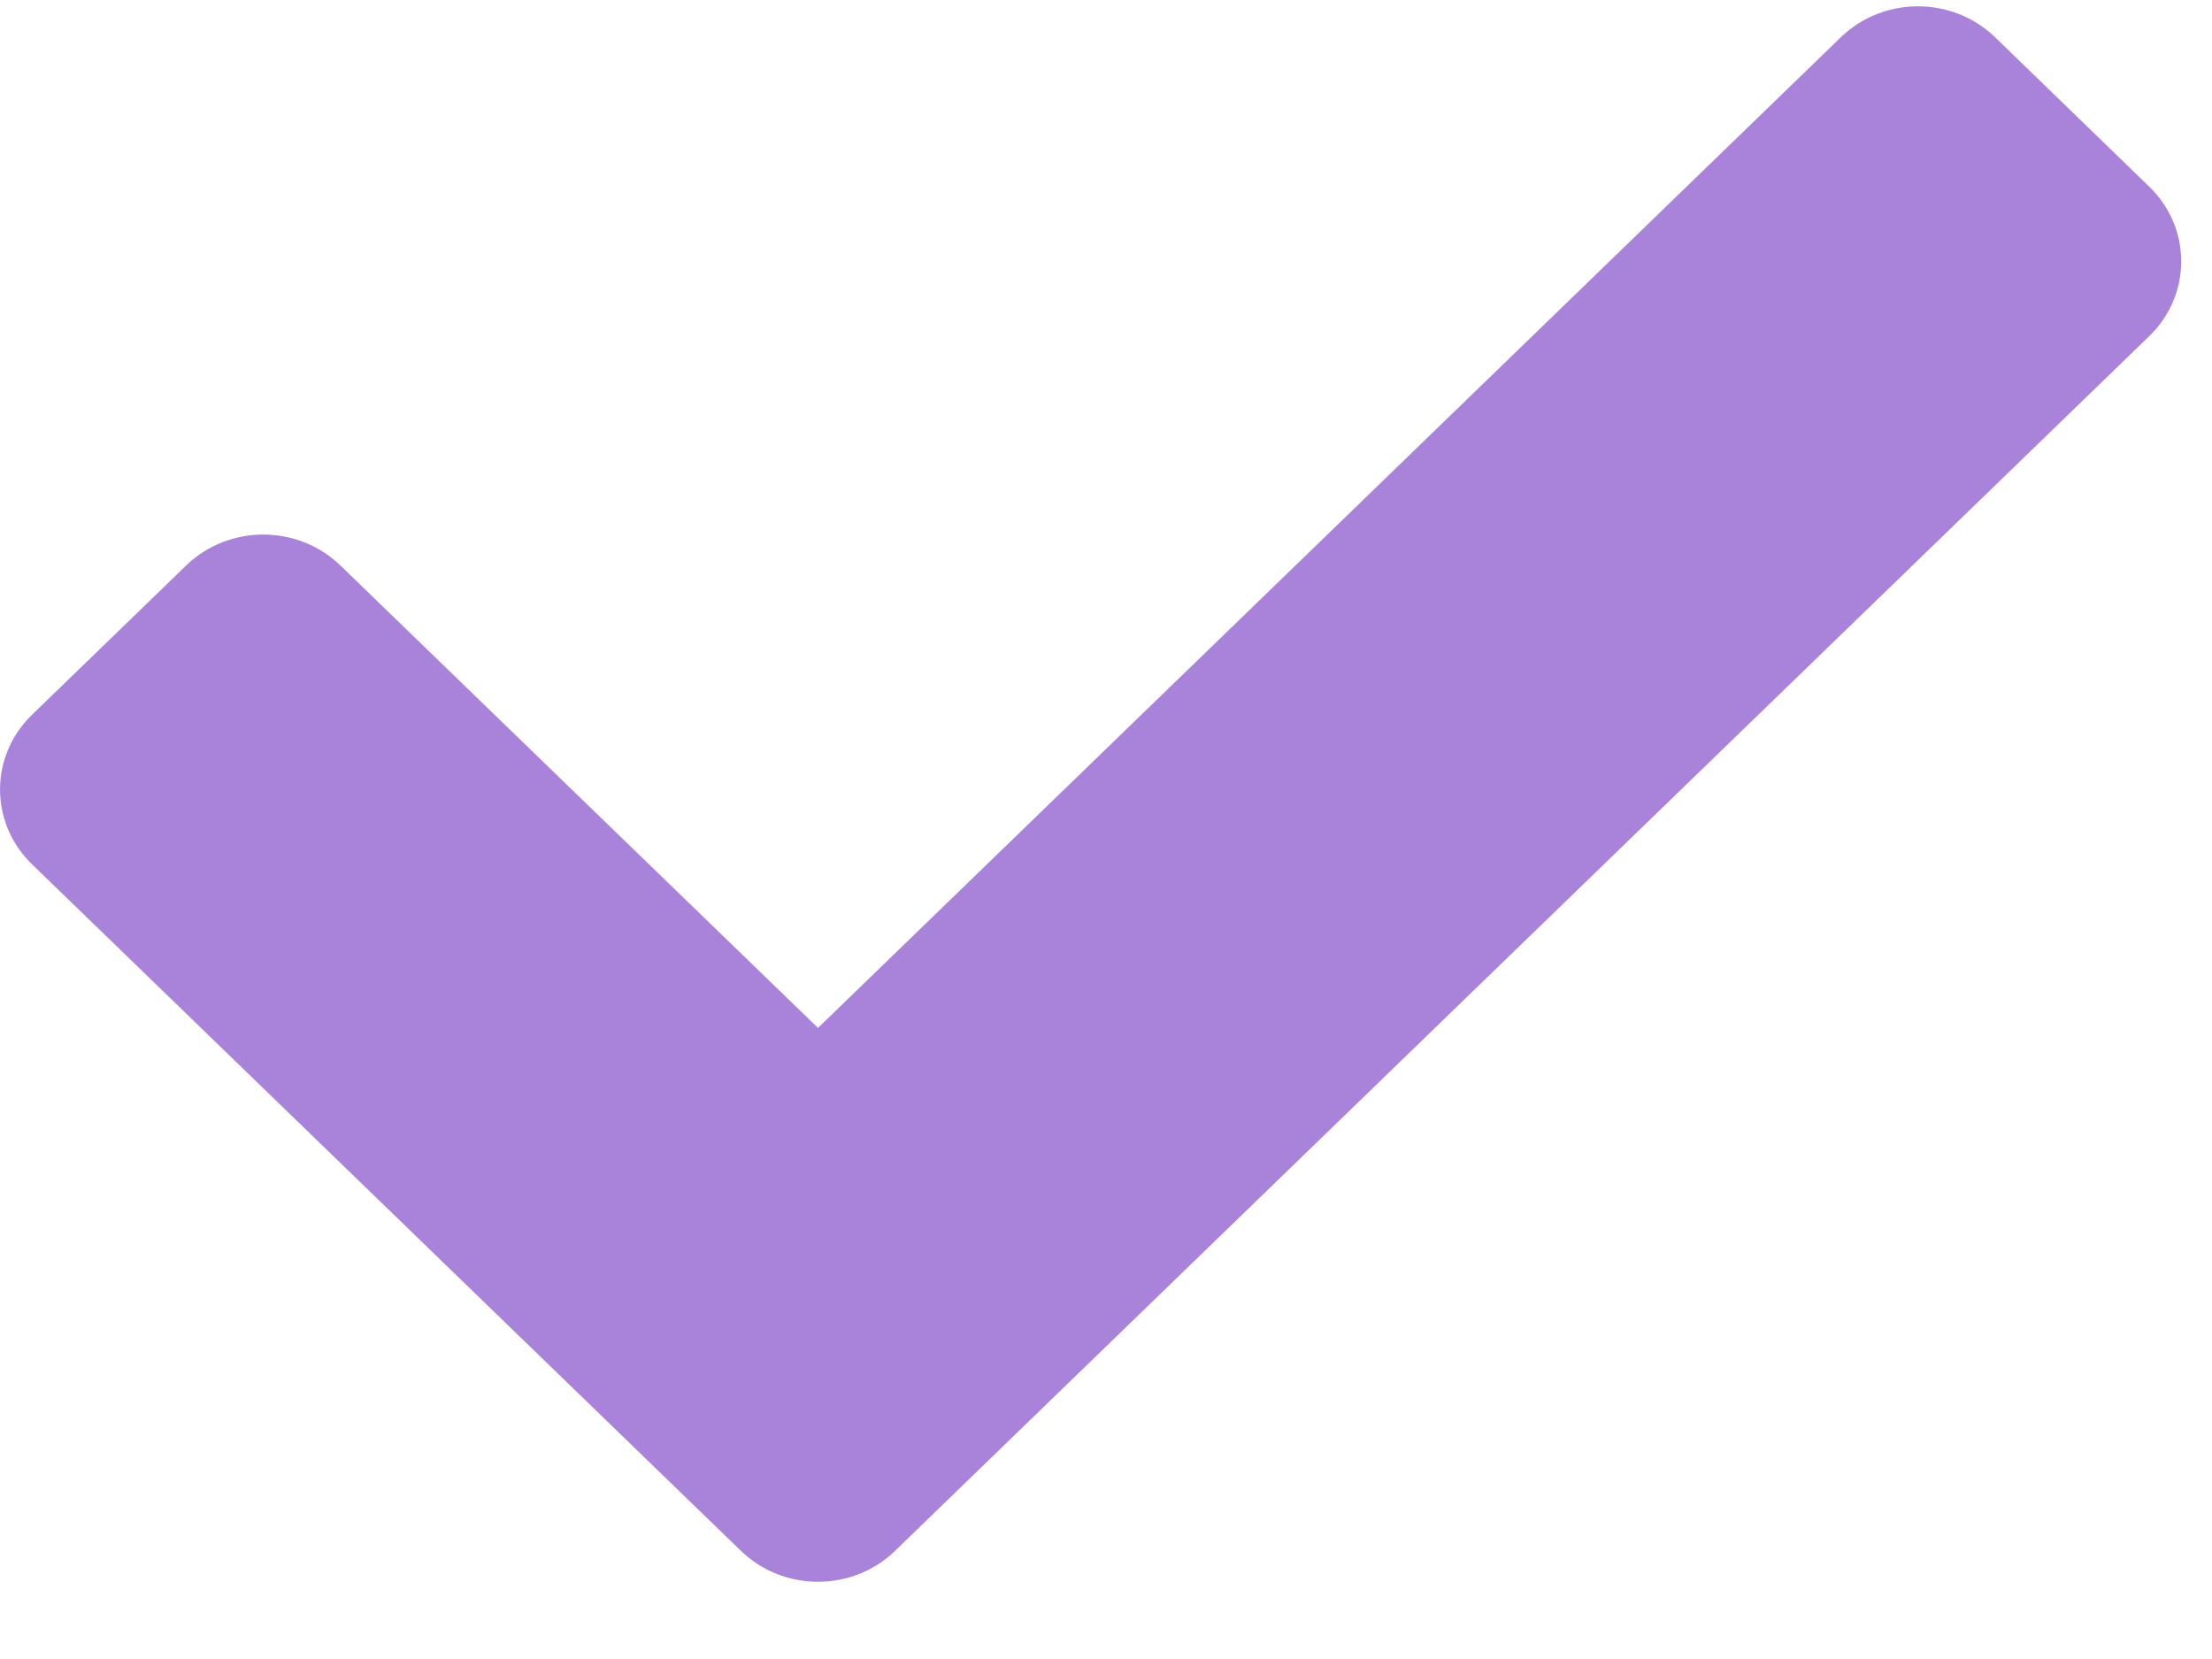
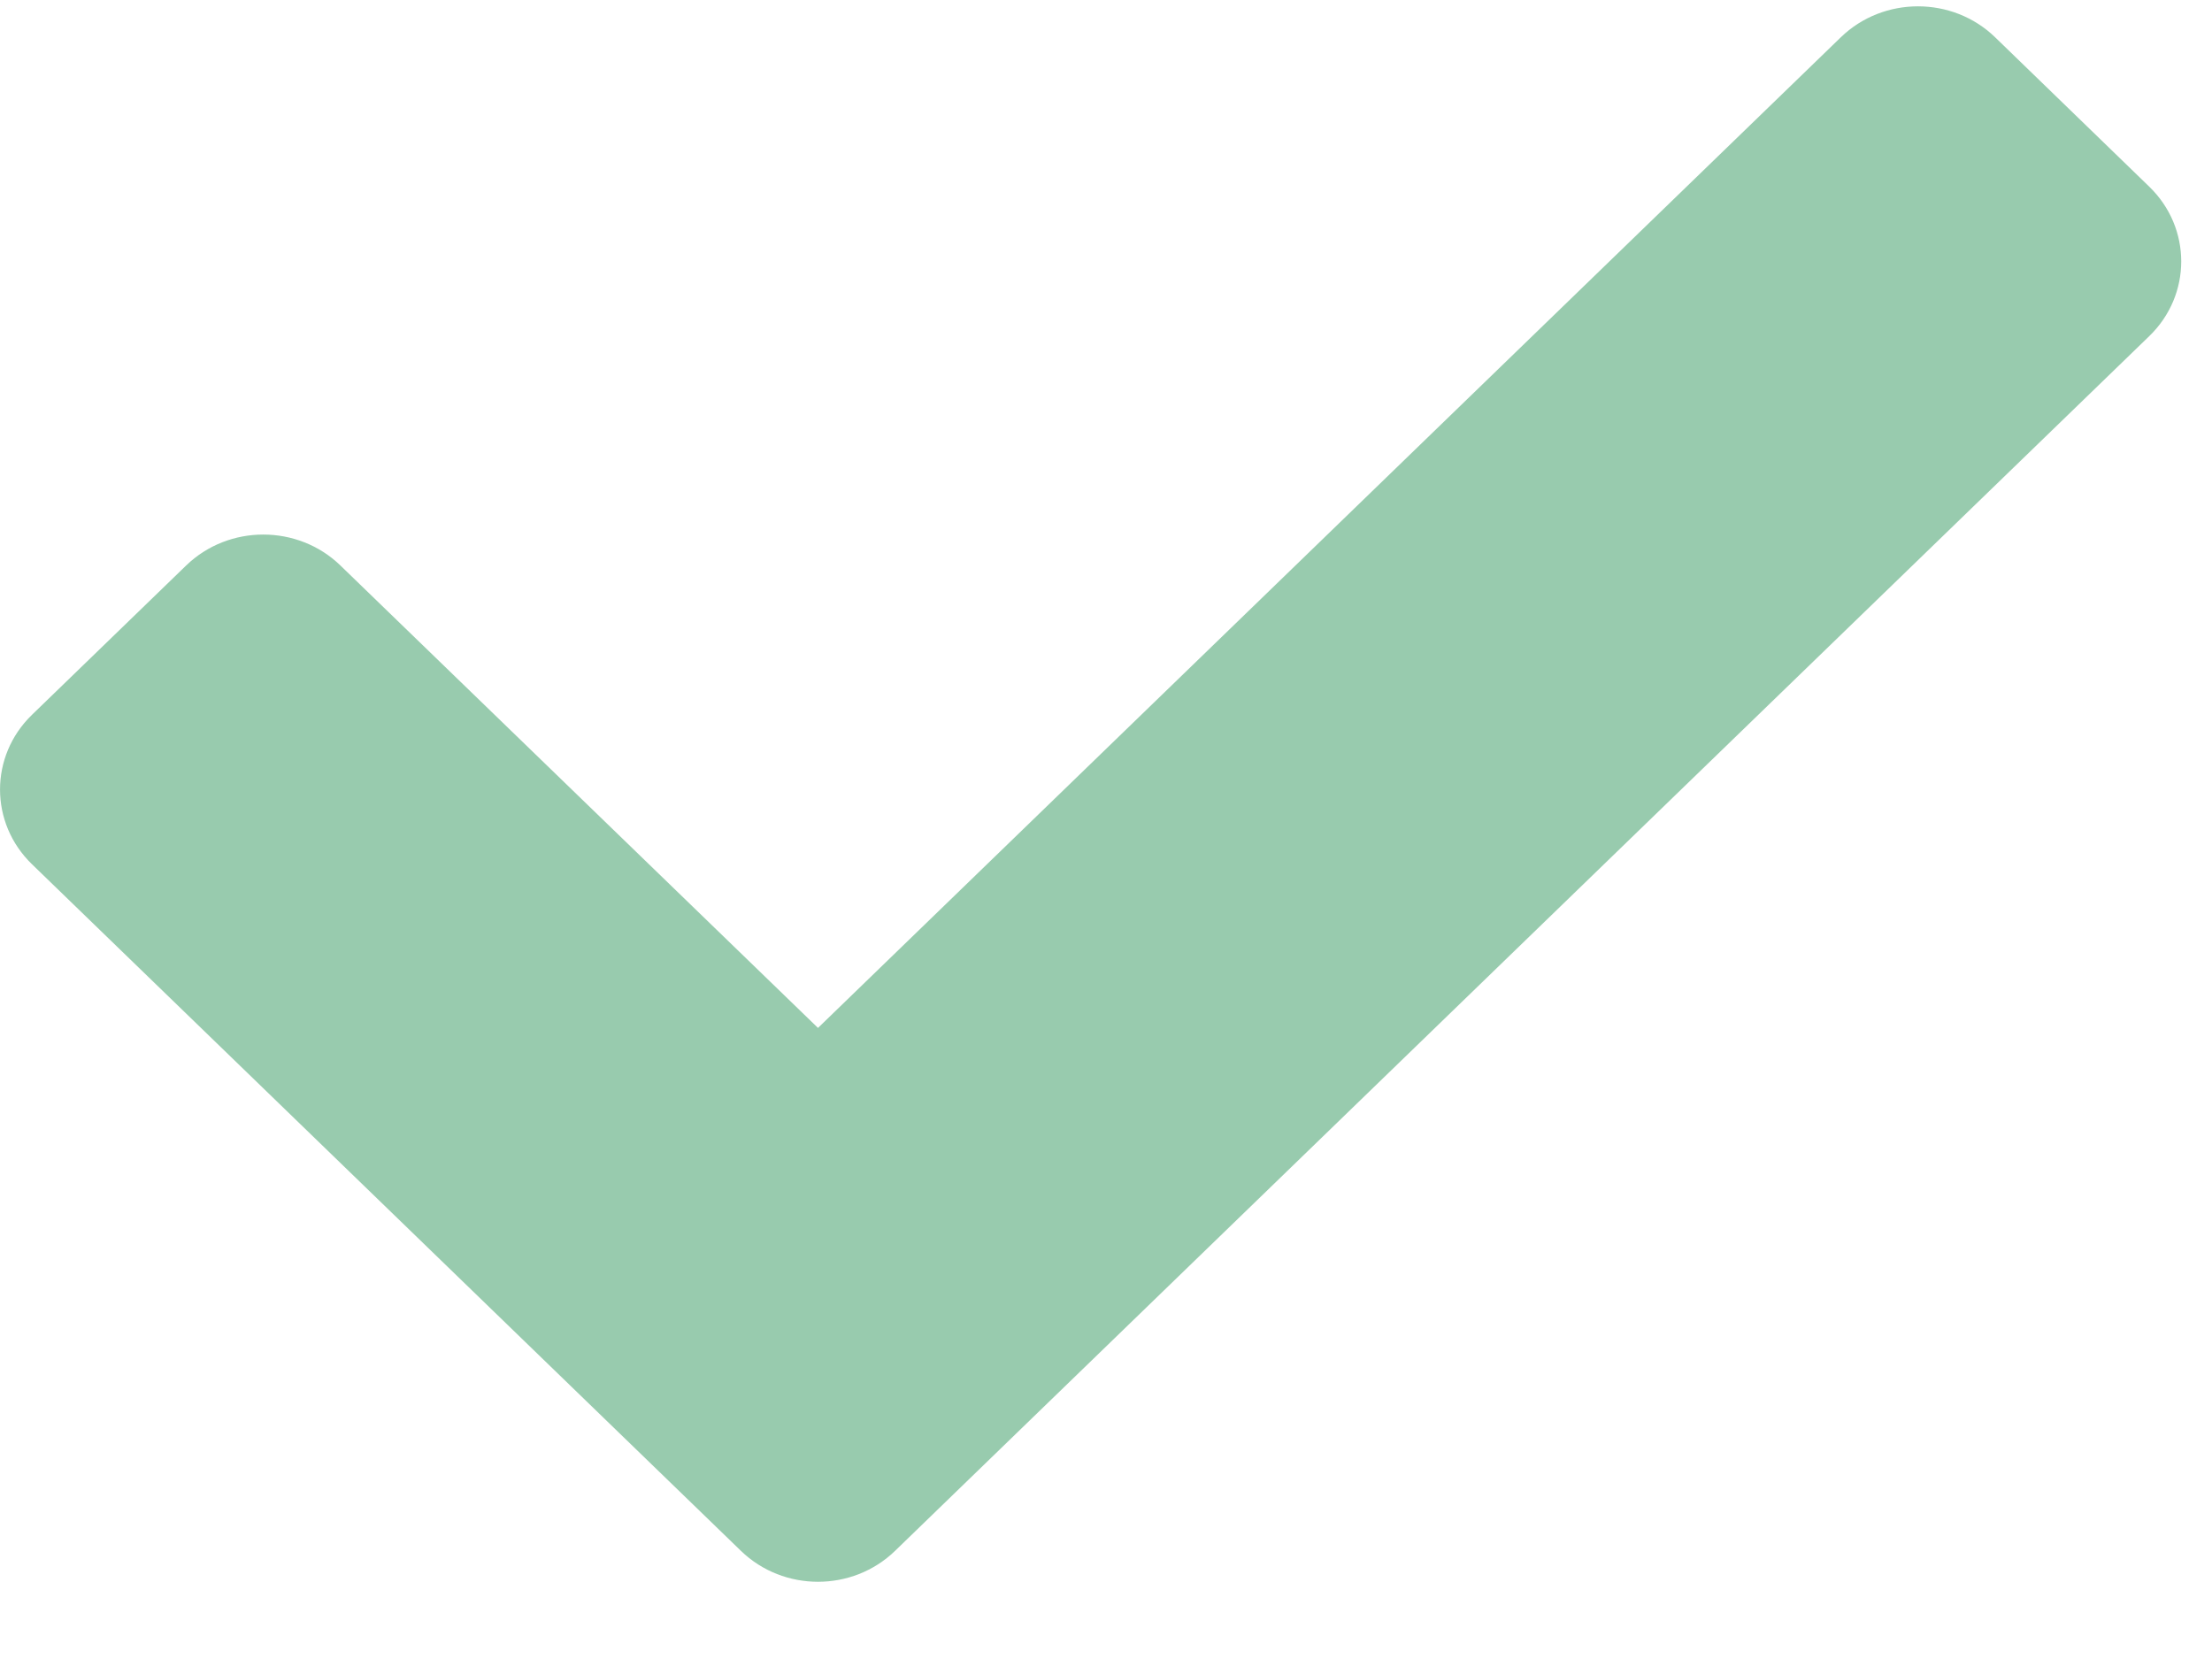
<svg xmlns="http://www.w3.org/2000/svg" width="20" height="15" viewBox="0 0 20 15" fill="none">
-   <path d="M6.699 14.022L0.289 7.814C-0.096 7.441 -0.096 6.836 0.289 6.463L1.683 5.113C2.068 4.74 2.693 4.74 3.078 5.113L7.396 9.294L16.644 0.337C17.029 -0.036 17.654 -0.036 18.039 0.337L19.433 1.688C19.818 2.061 19.818 2.666 19.433 3.039L8.093 14.022C7.708 14.395 7.084 14.395 6.699 14.022Z" fill="#A983DA" />
+   <path d="M6.699 14.022L0.289 7.814C-0.096 7.441 -0.096 6.836 0.289 6.463L1.683 5.113C2.068 4.74 2.693 4.74 3.078 5.113L7.396 9.294L16.644 0.337C17.029 -0.036 17.654 -0.036 18.039 0.337L19.433 1.688C19.818 2.061 19.818 2.666 19.433 3.039L8.093 14.022C7.708 14.395 7.084 14.395 6.699 14.022Z" fill="#98CBAE" />
</svg>
